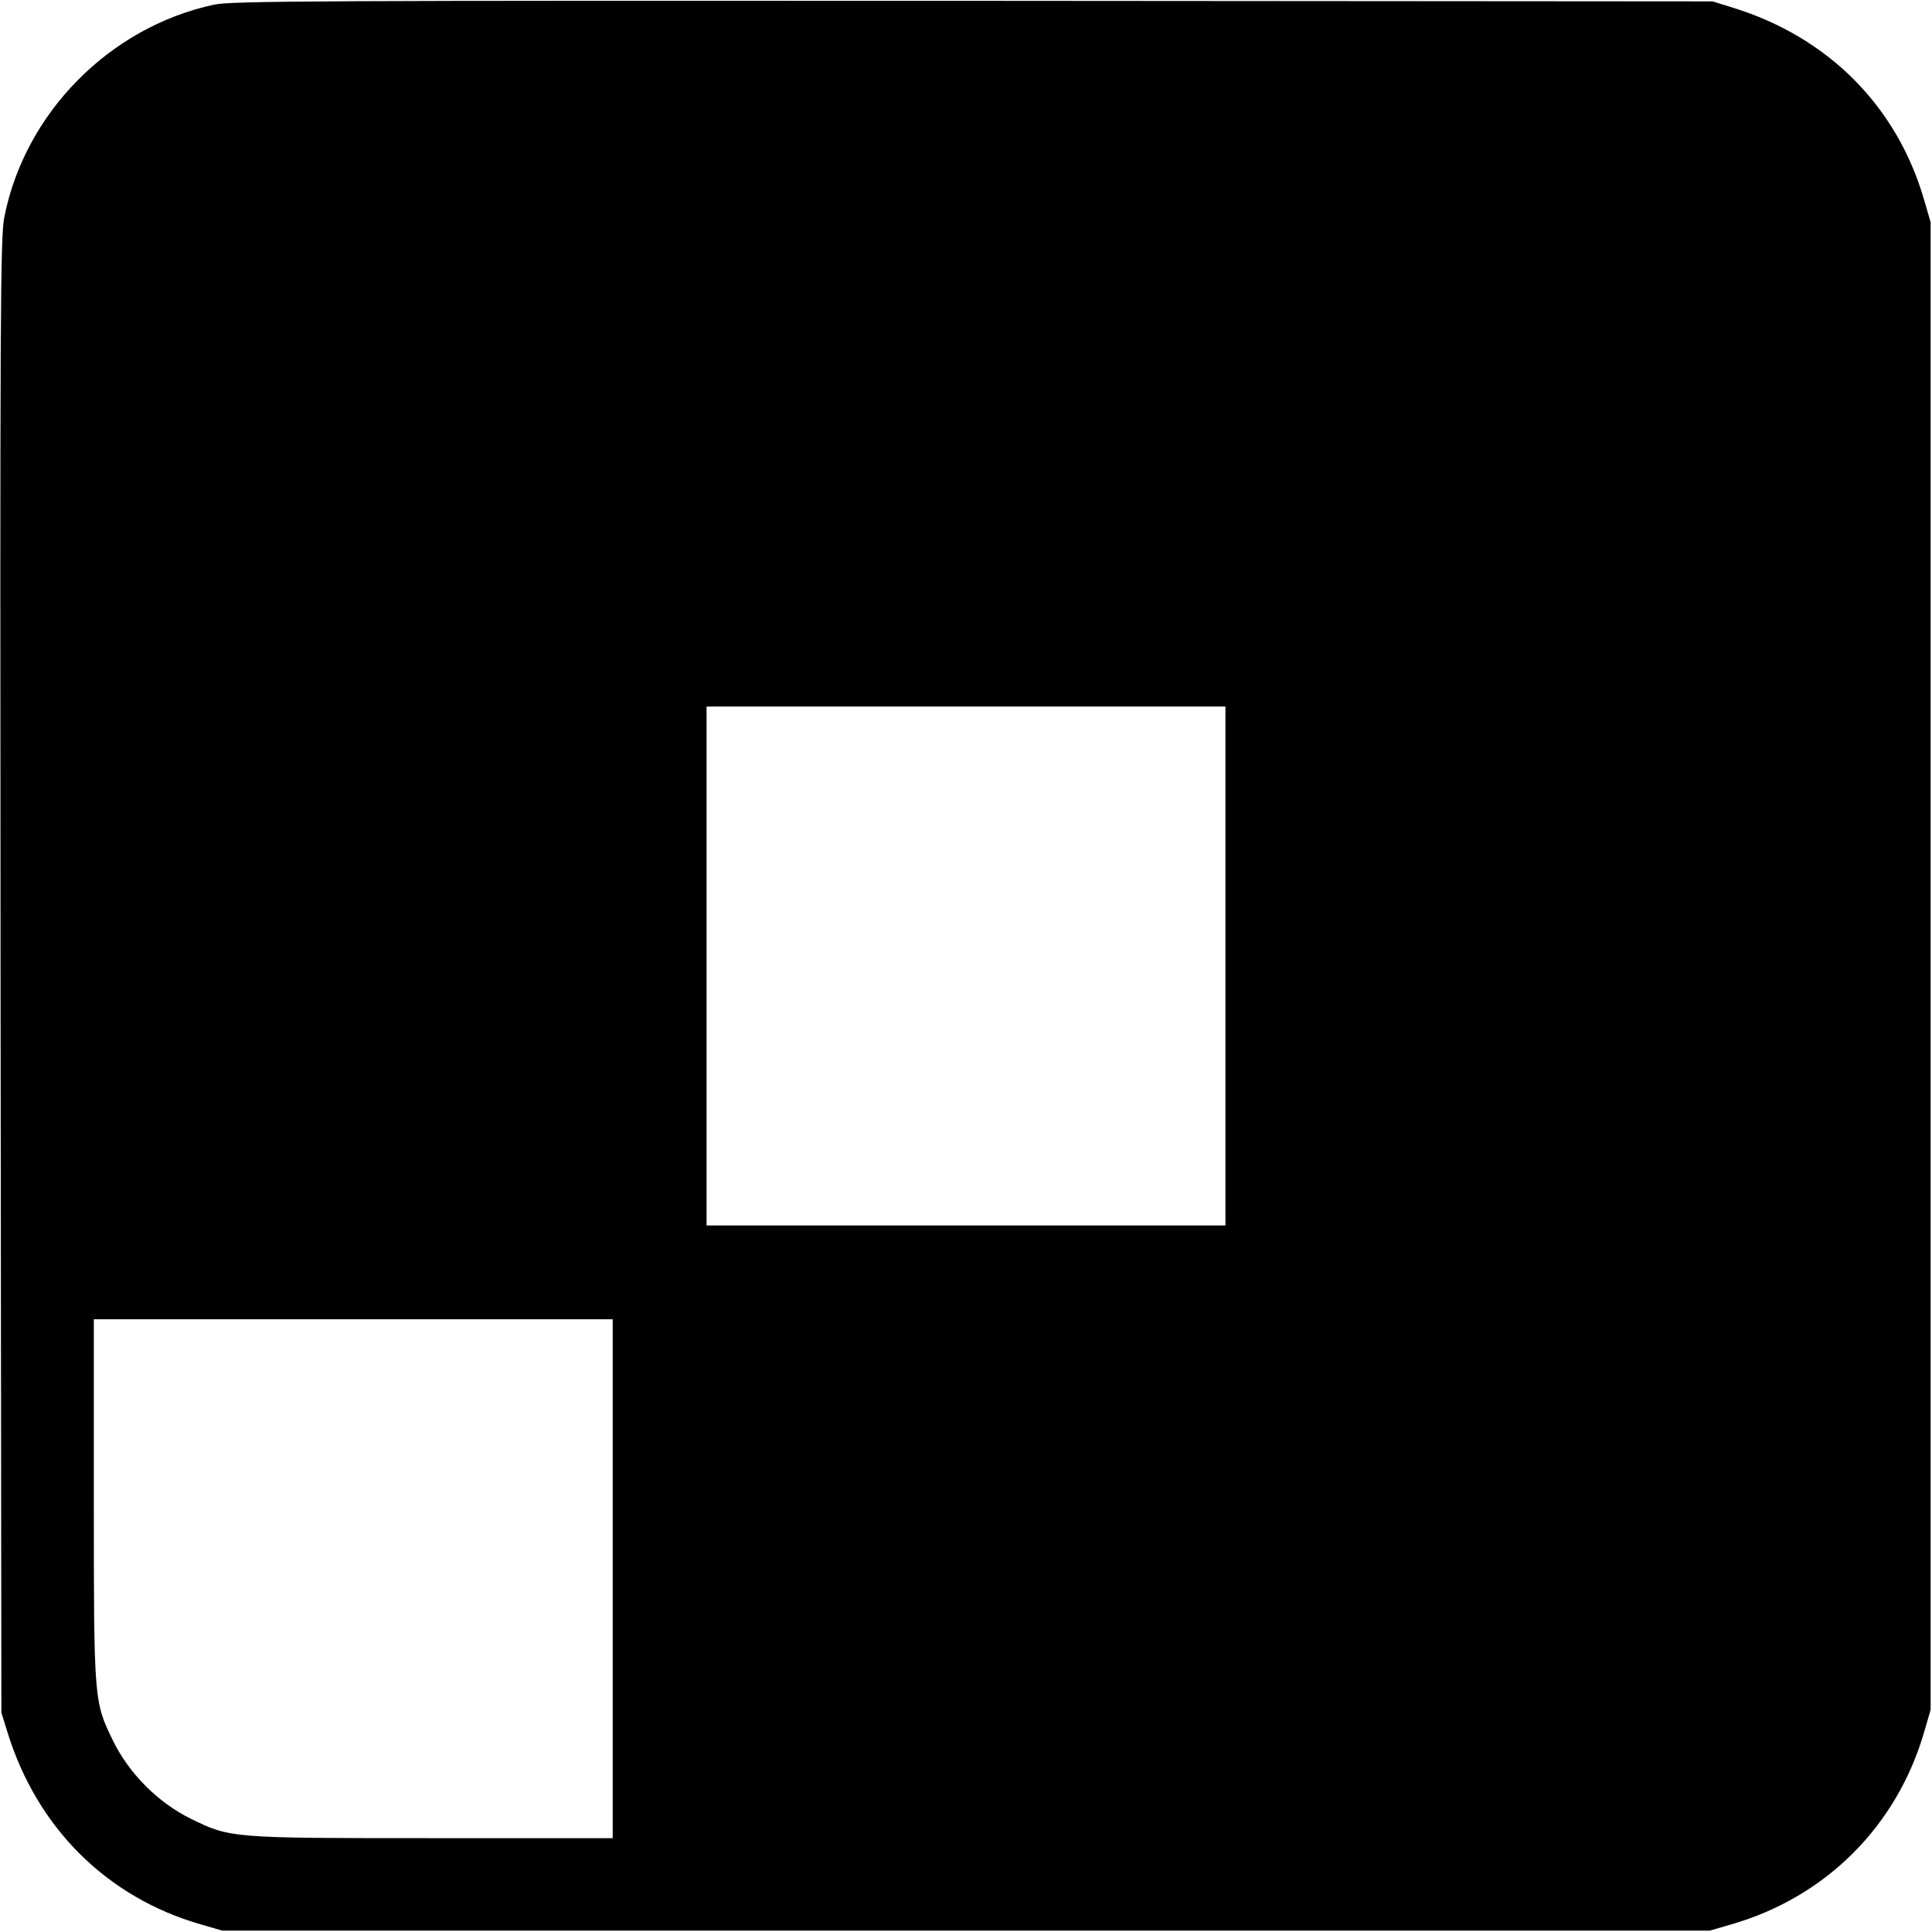
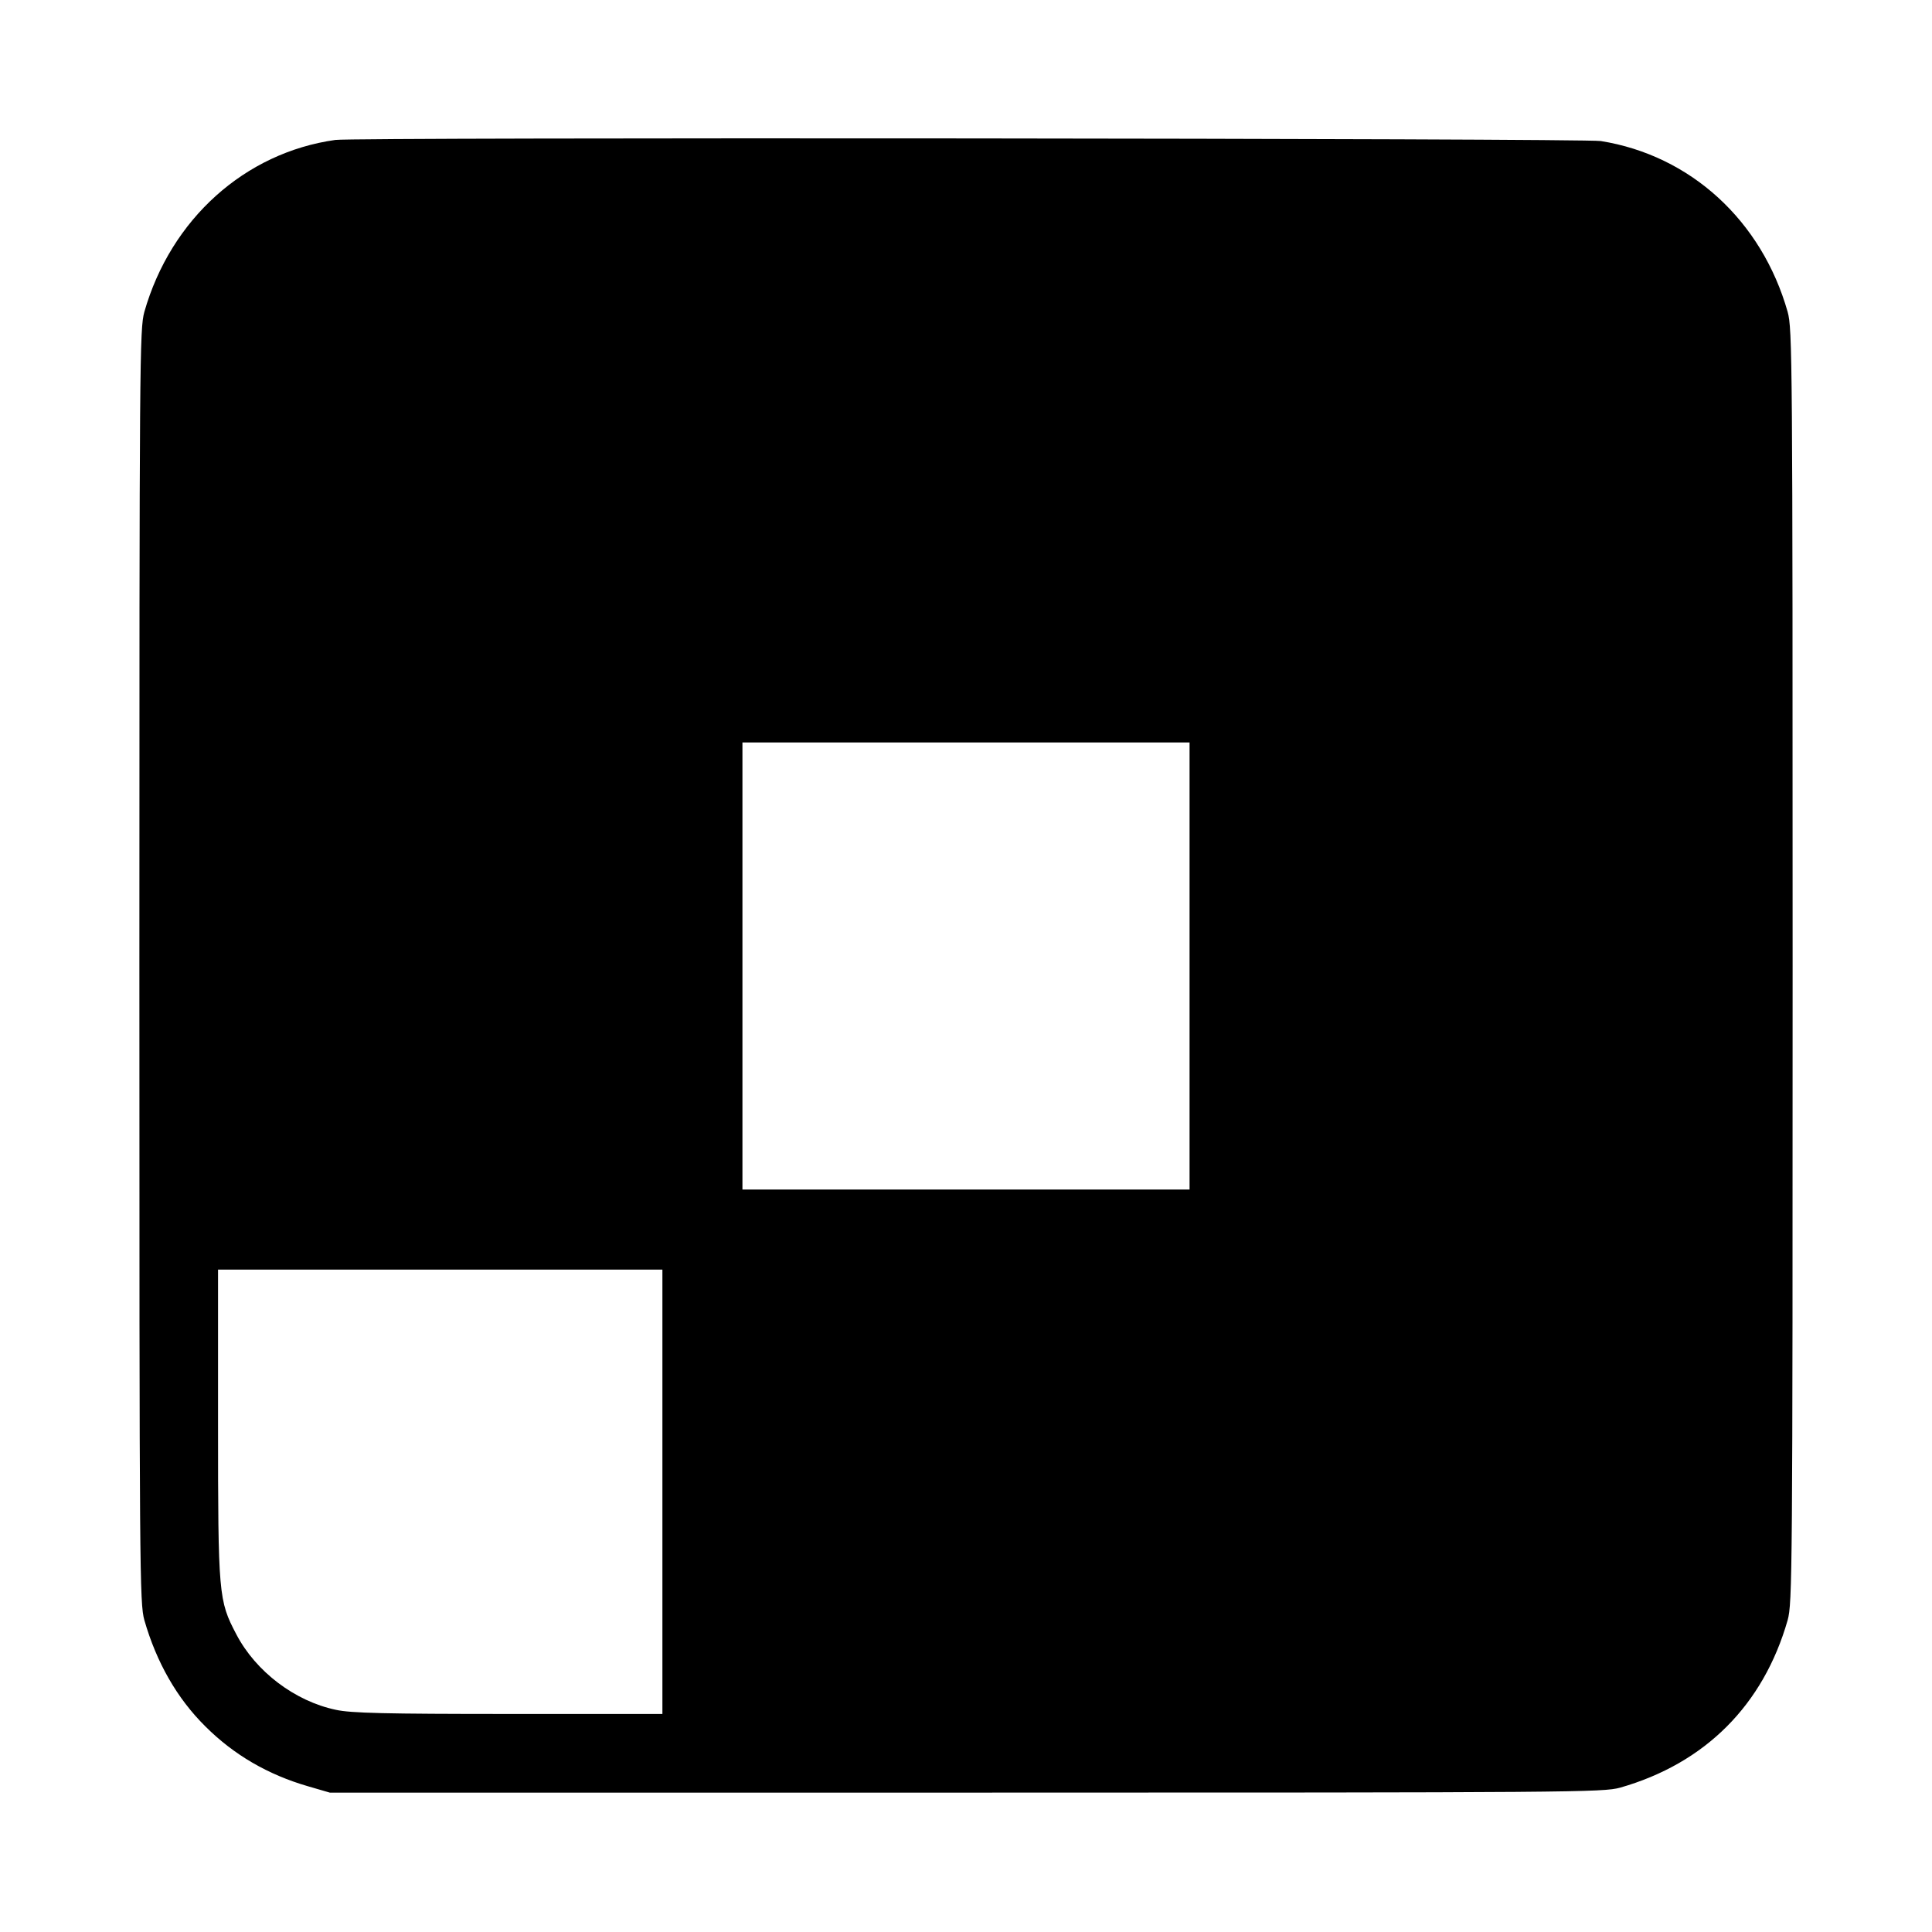
<svg xmlns="http://www.w3.org/2000/svg" version="1.0" width="700pt" height="700pt" viewBox="0 0 700 700" preserveAspectRatio="xMidYMid meet">
  <g transform="translate(0,700) scale(0.1,-0.1)" fill="#000000" stroke="none">
-     <path d="M775 6983 c-377 -81 -684 -391 -759 -768 -15 -72 -16 -333 -14 -2750 l3 -2670 23 -74 c107 -344 359 -595 698 -693 l79 -23 2695 0 2695 0 79 23 c342 99 599 356 698 698 l23 79 0 2695 0 2695 -23 79 c-98 340 -347 591 -693 698 l-74 23 -2680 2 c-2351 1 -2689 0 -2750 -14z m3665 -3483 l0 -940 -940 0 -940 0 0 940 0 940 940 0 940 0 0 -940z m-2220 -2220 l0 -940 -652 0 c-734 0 -733 0 -878 71 -117 58 -221 162 -279 279 -71 145 -71 144 -71 878 l0 652 940 0 940 0 0 -940z" />
+     <path d="M1215 6493 c-328 -46 -596 -287 -692 -623 -17 -62 -18 -161 -18 -2370 0 -2209 1 -2308 18 -2370 44 -153 118 -283 221 -385 103 -103 227 -175 372 -217 l79 -23 2305 0 c2209 0 2308 1 2370 18 308 88 519 299 607 607 17 62 18 161 18 2370 0 2209 -1 2308 -18 2370 -94 331 -352 567 -677 619 -62 10 -4513 14 -4585 4z m3095 -2993 l0 -810 -810 0 -810 0 0 810 0 810 810 0 810 0 0 -810z m-1910 -1905 l0 -805 -557 0 c-446 0 -572 3 -626 15 -148 31 -290 138 -361 274 -64 122 -66 141 -66 764 l0 557 805 0 805 0 0 -805z" />
  </g>
</svg>
